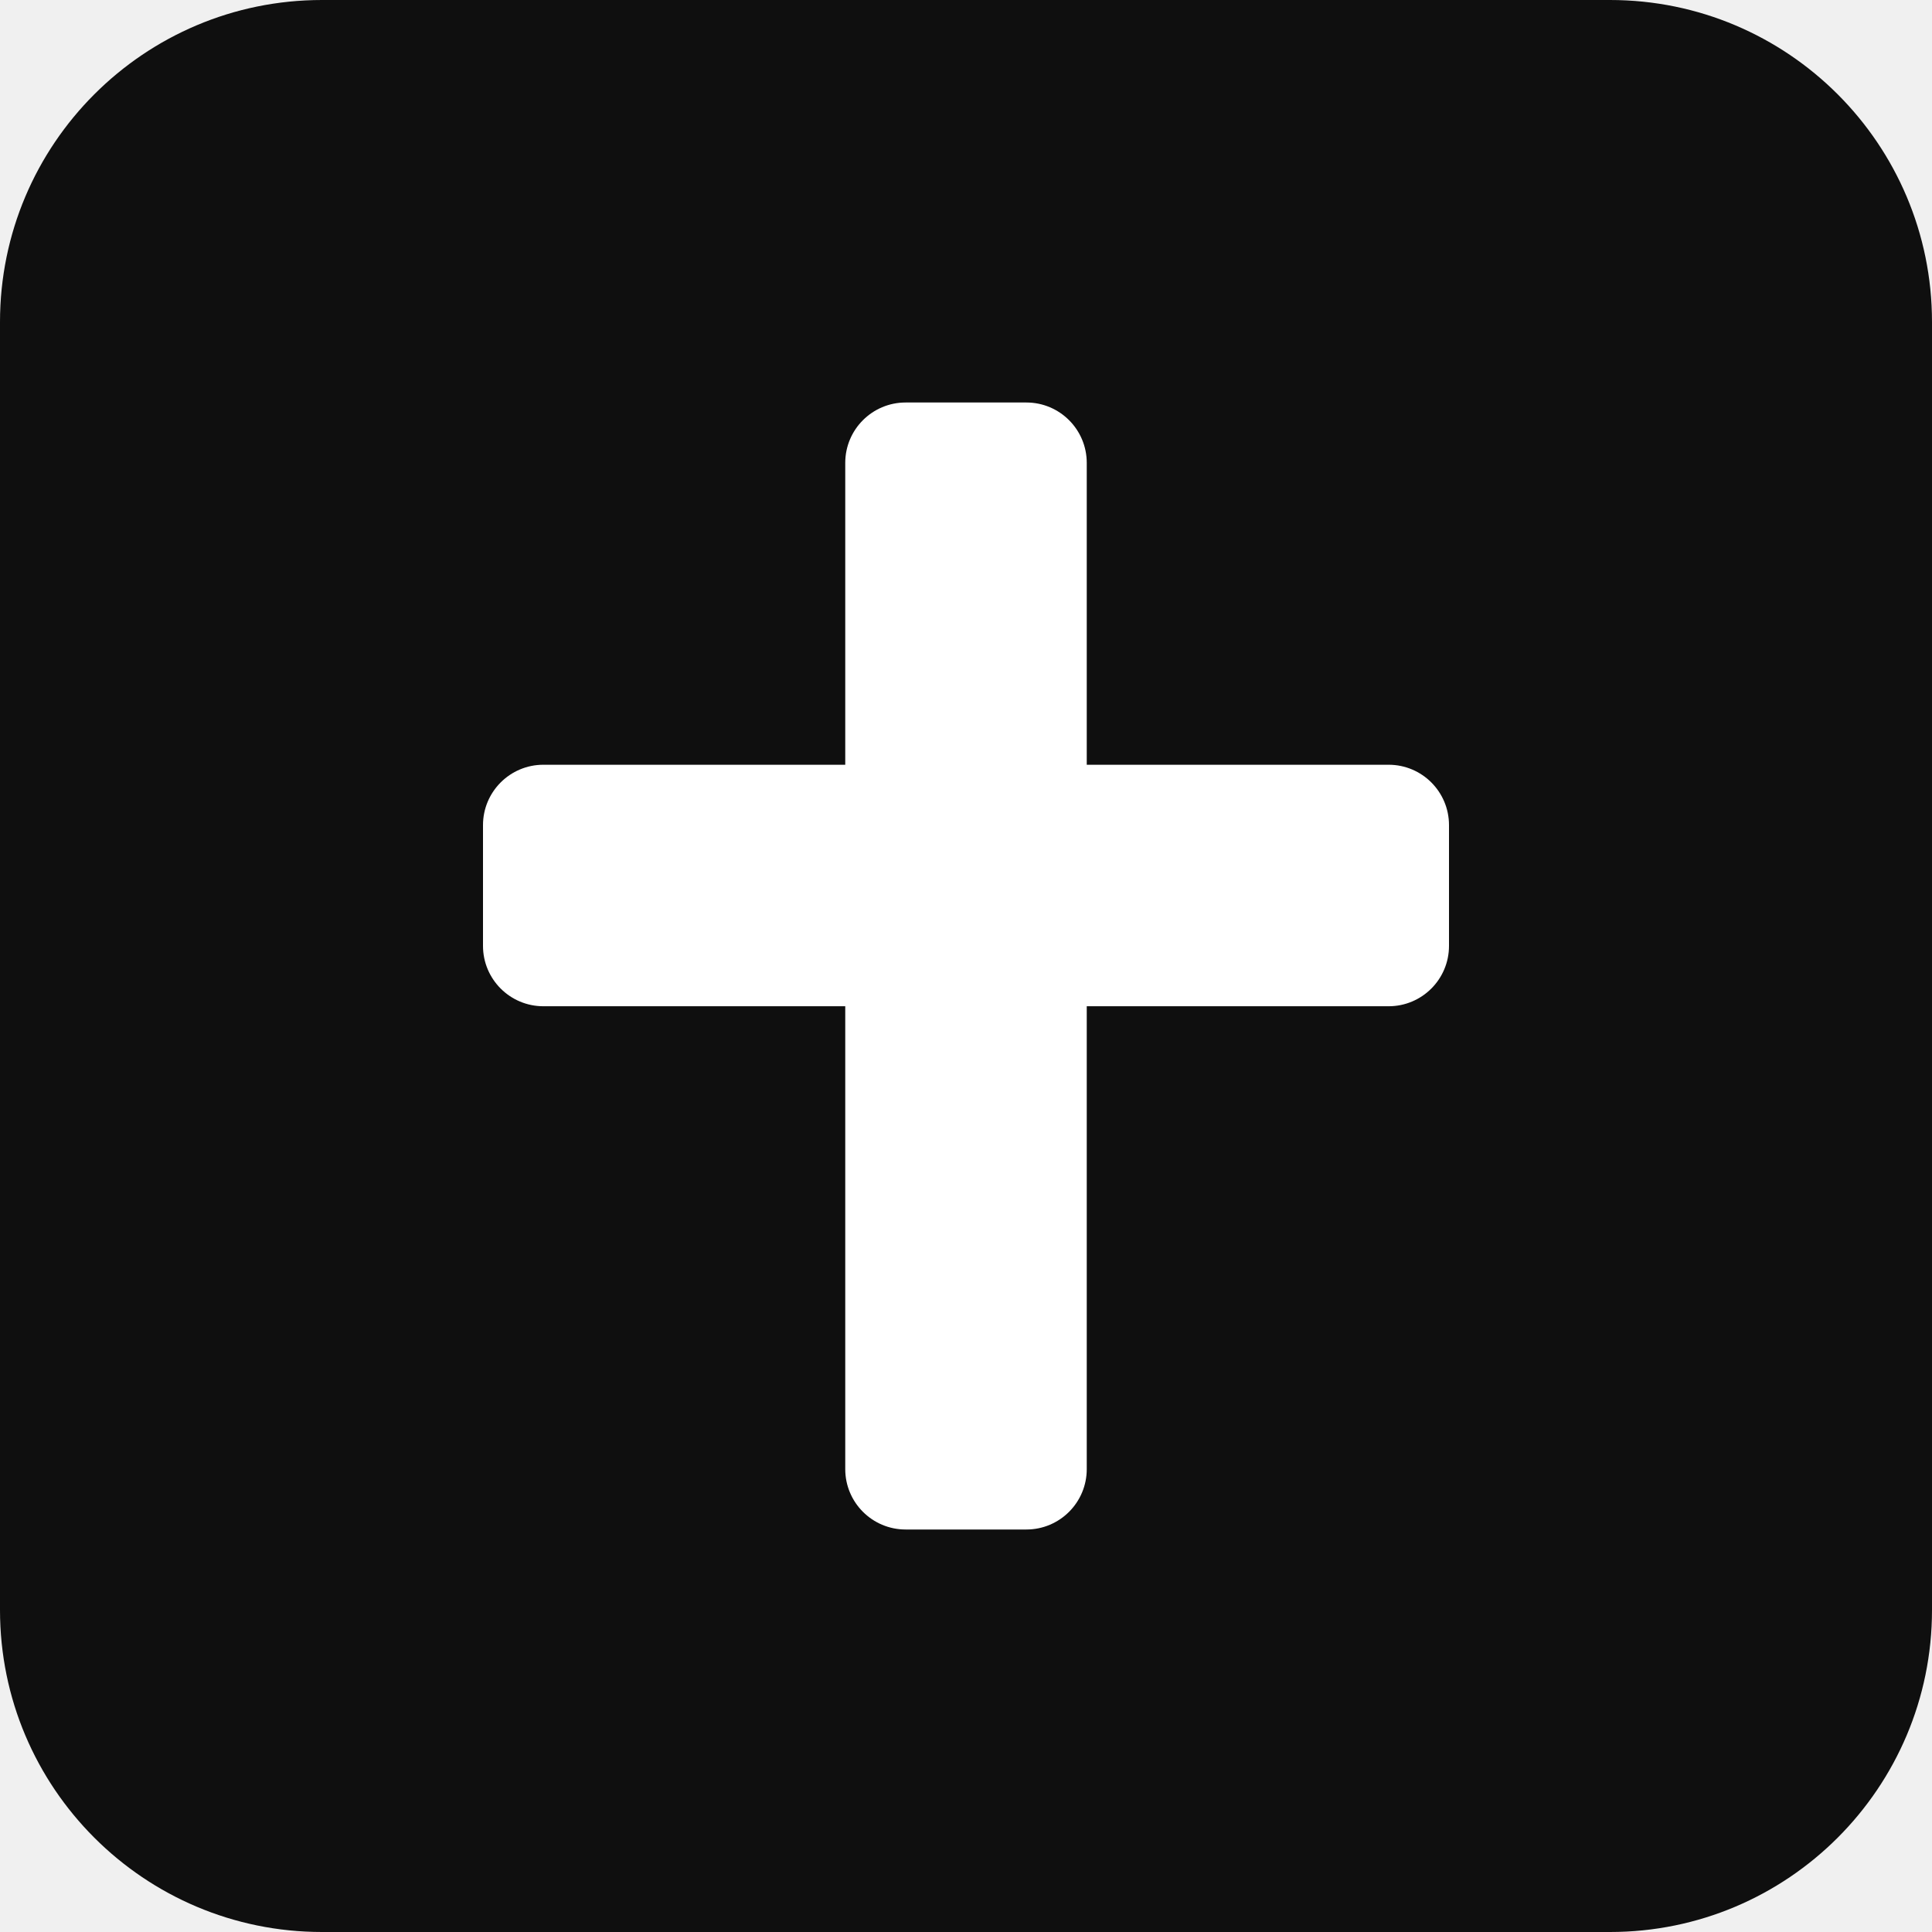
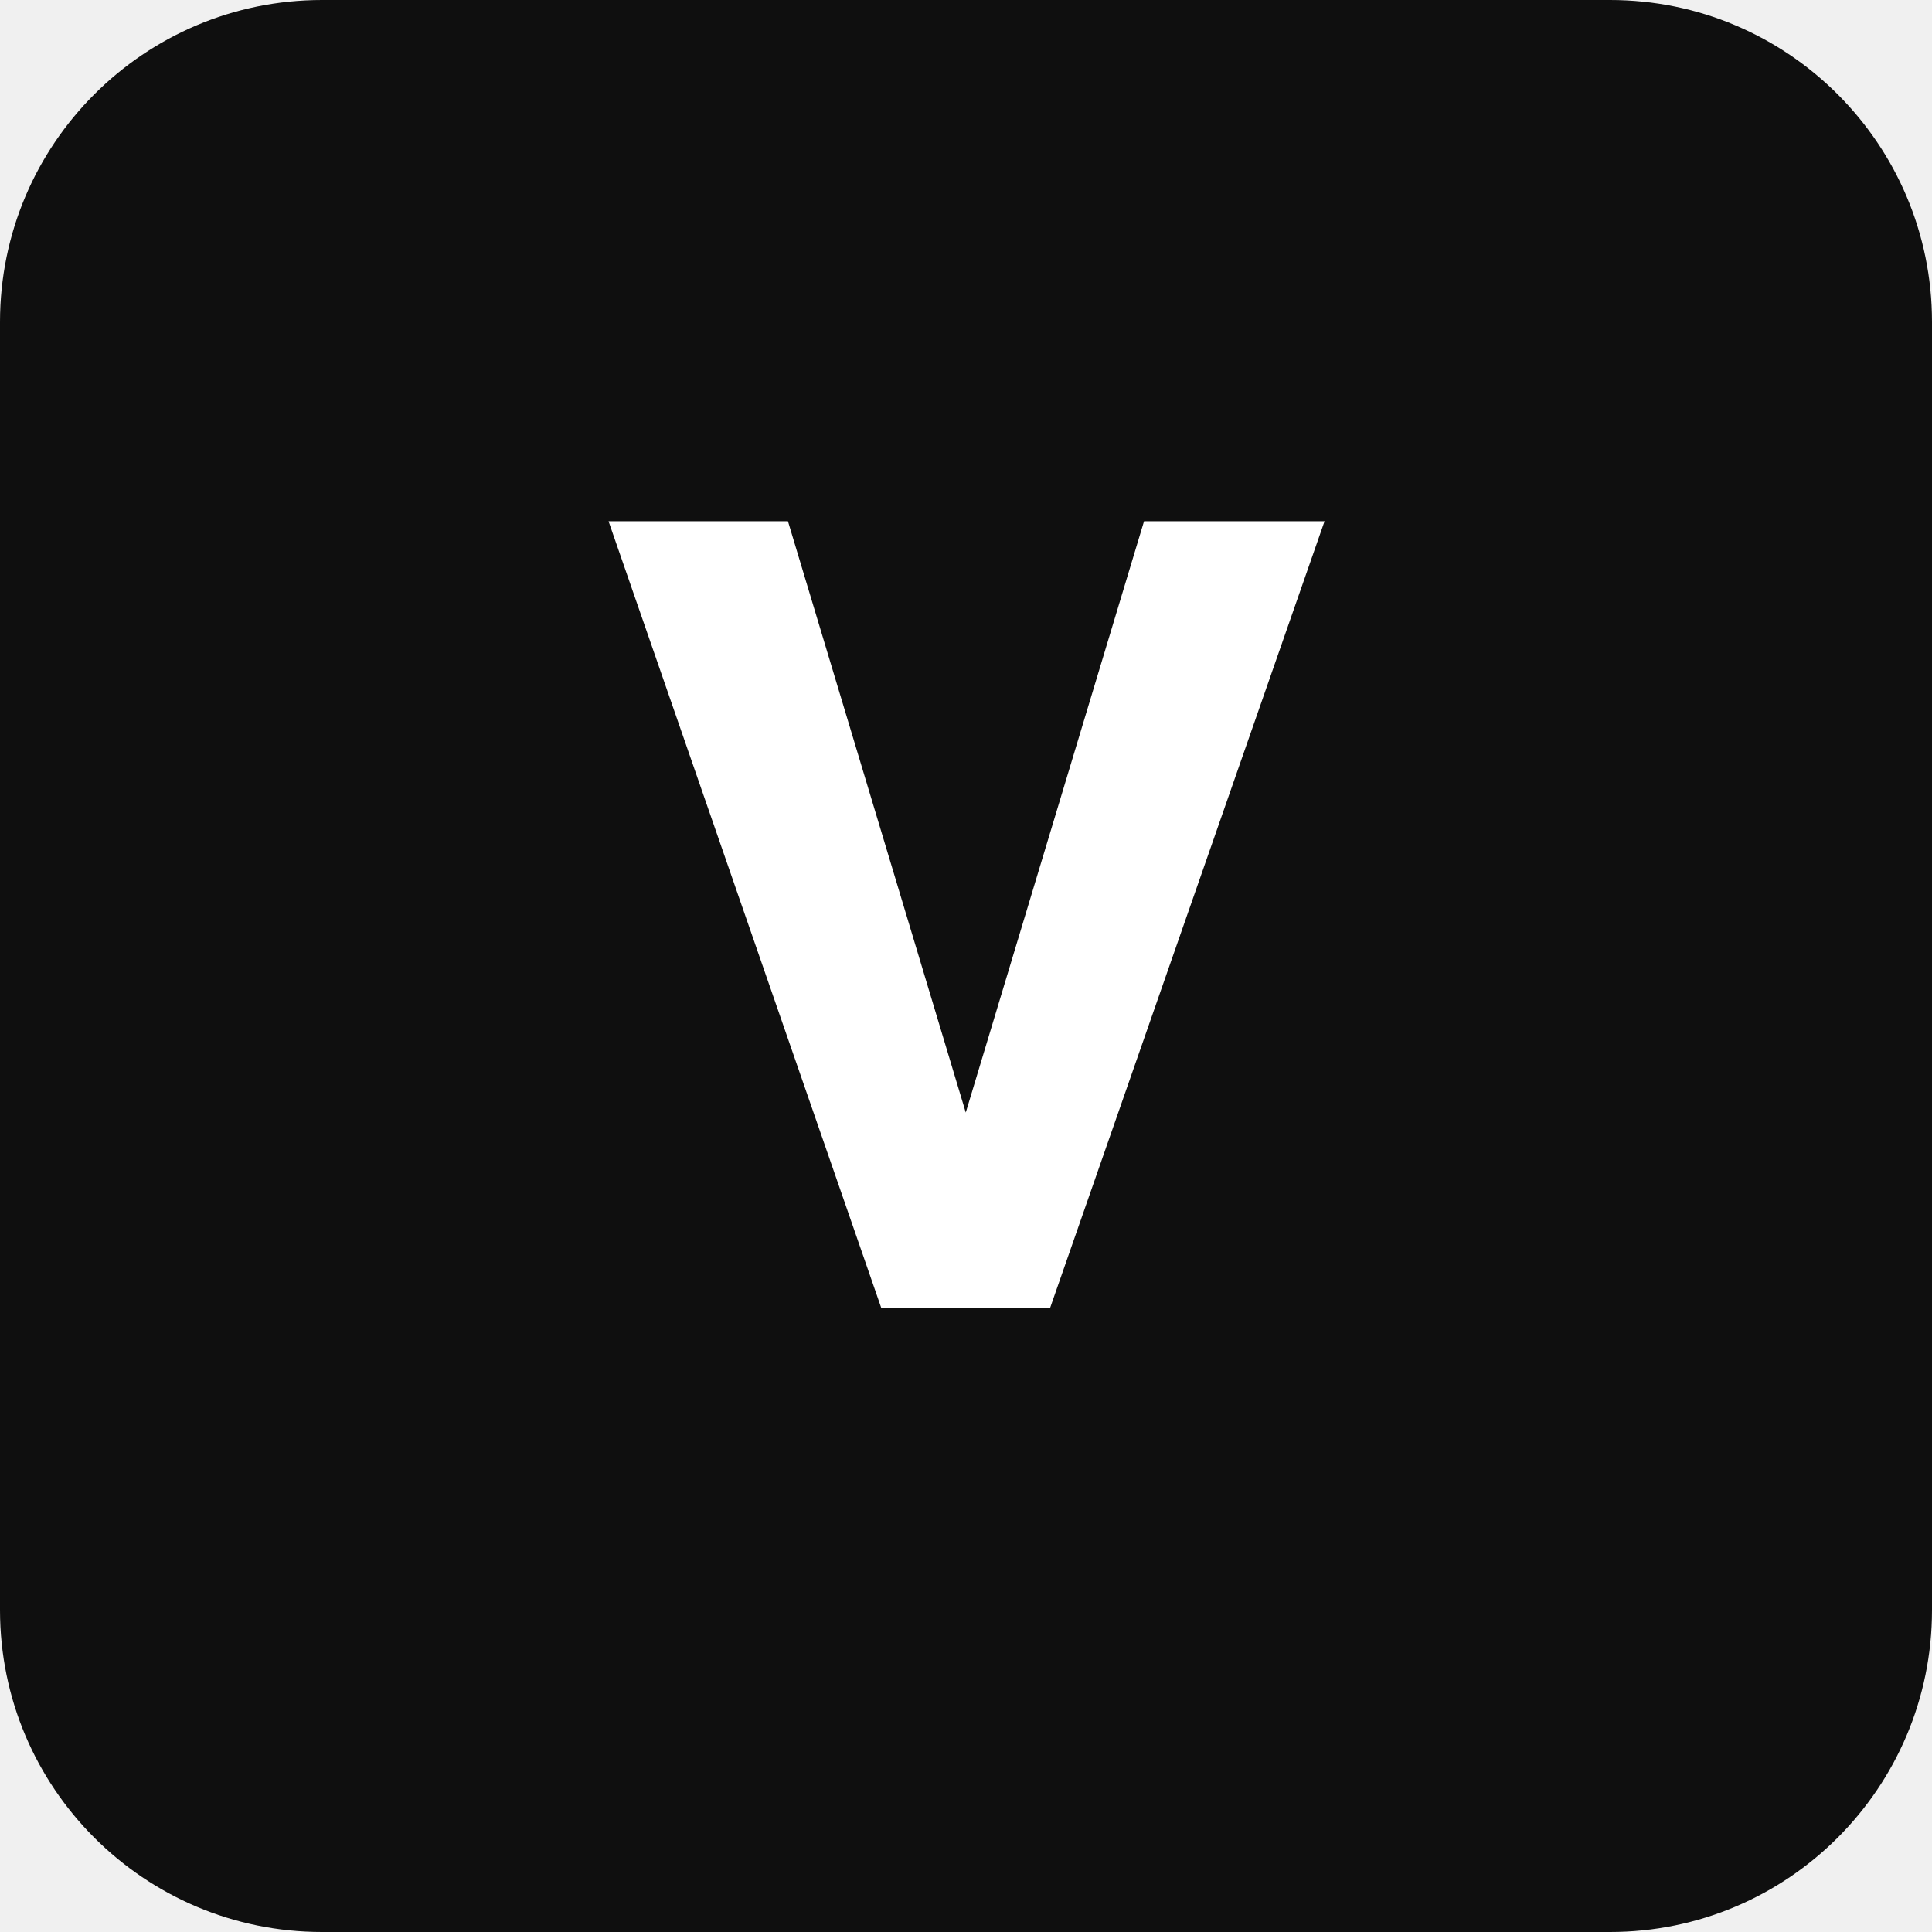
<svg xmlns="http://www.w3.org/2000/svg" viewBox="0 0 192 192" width="192" height="192">
  <rect width="192" height="192" rx="32" fill="#0f0f0f" />
-   <rect x="84" y="40" width="24" height="112" rx="6" fill="#ffffff" />
-   <rect x="48" y="76" width="96" height="24" rx="6" fill="#ffffff" />
+   <text x="96" y="130" font-family="system-ui, -apple-system, 'Segoe UI', Roboto, sans-serif" font-size="110" font-weight="600" fill="#ffffff" text-anchor="middle">V</text>
</svg>
